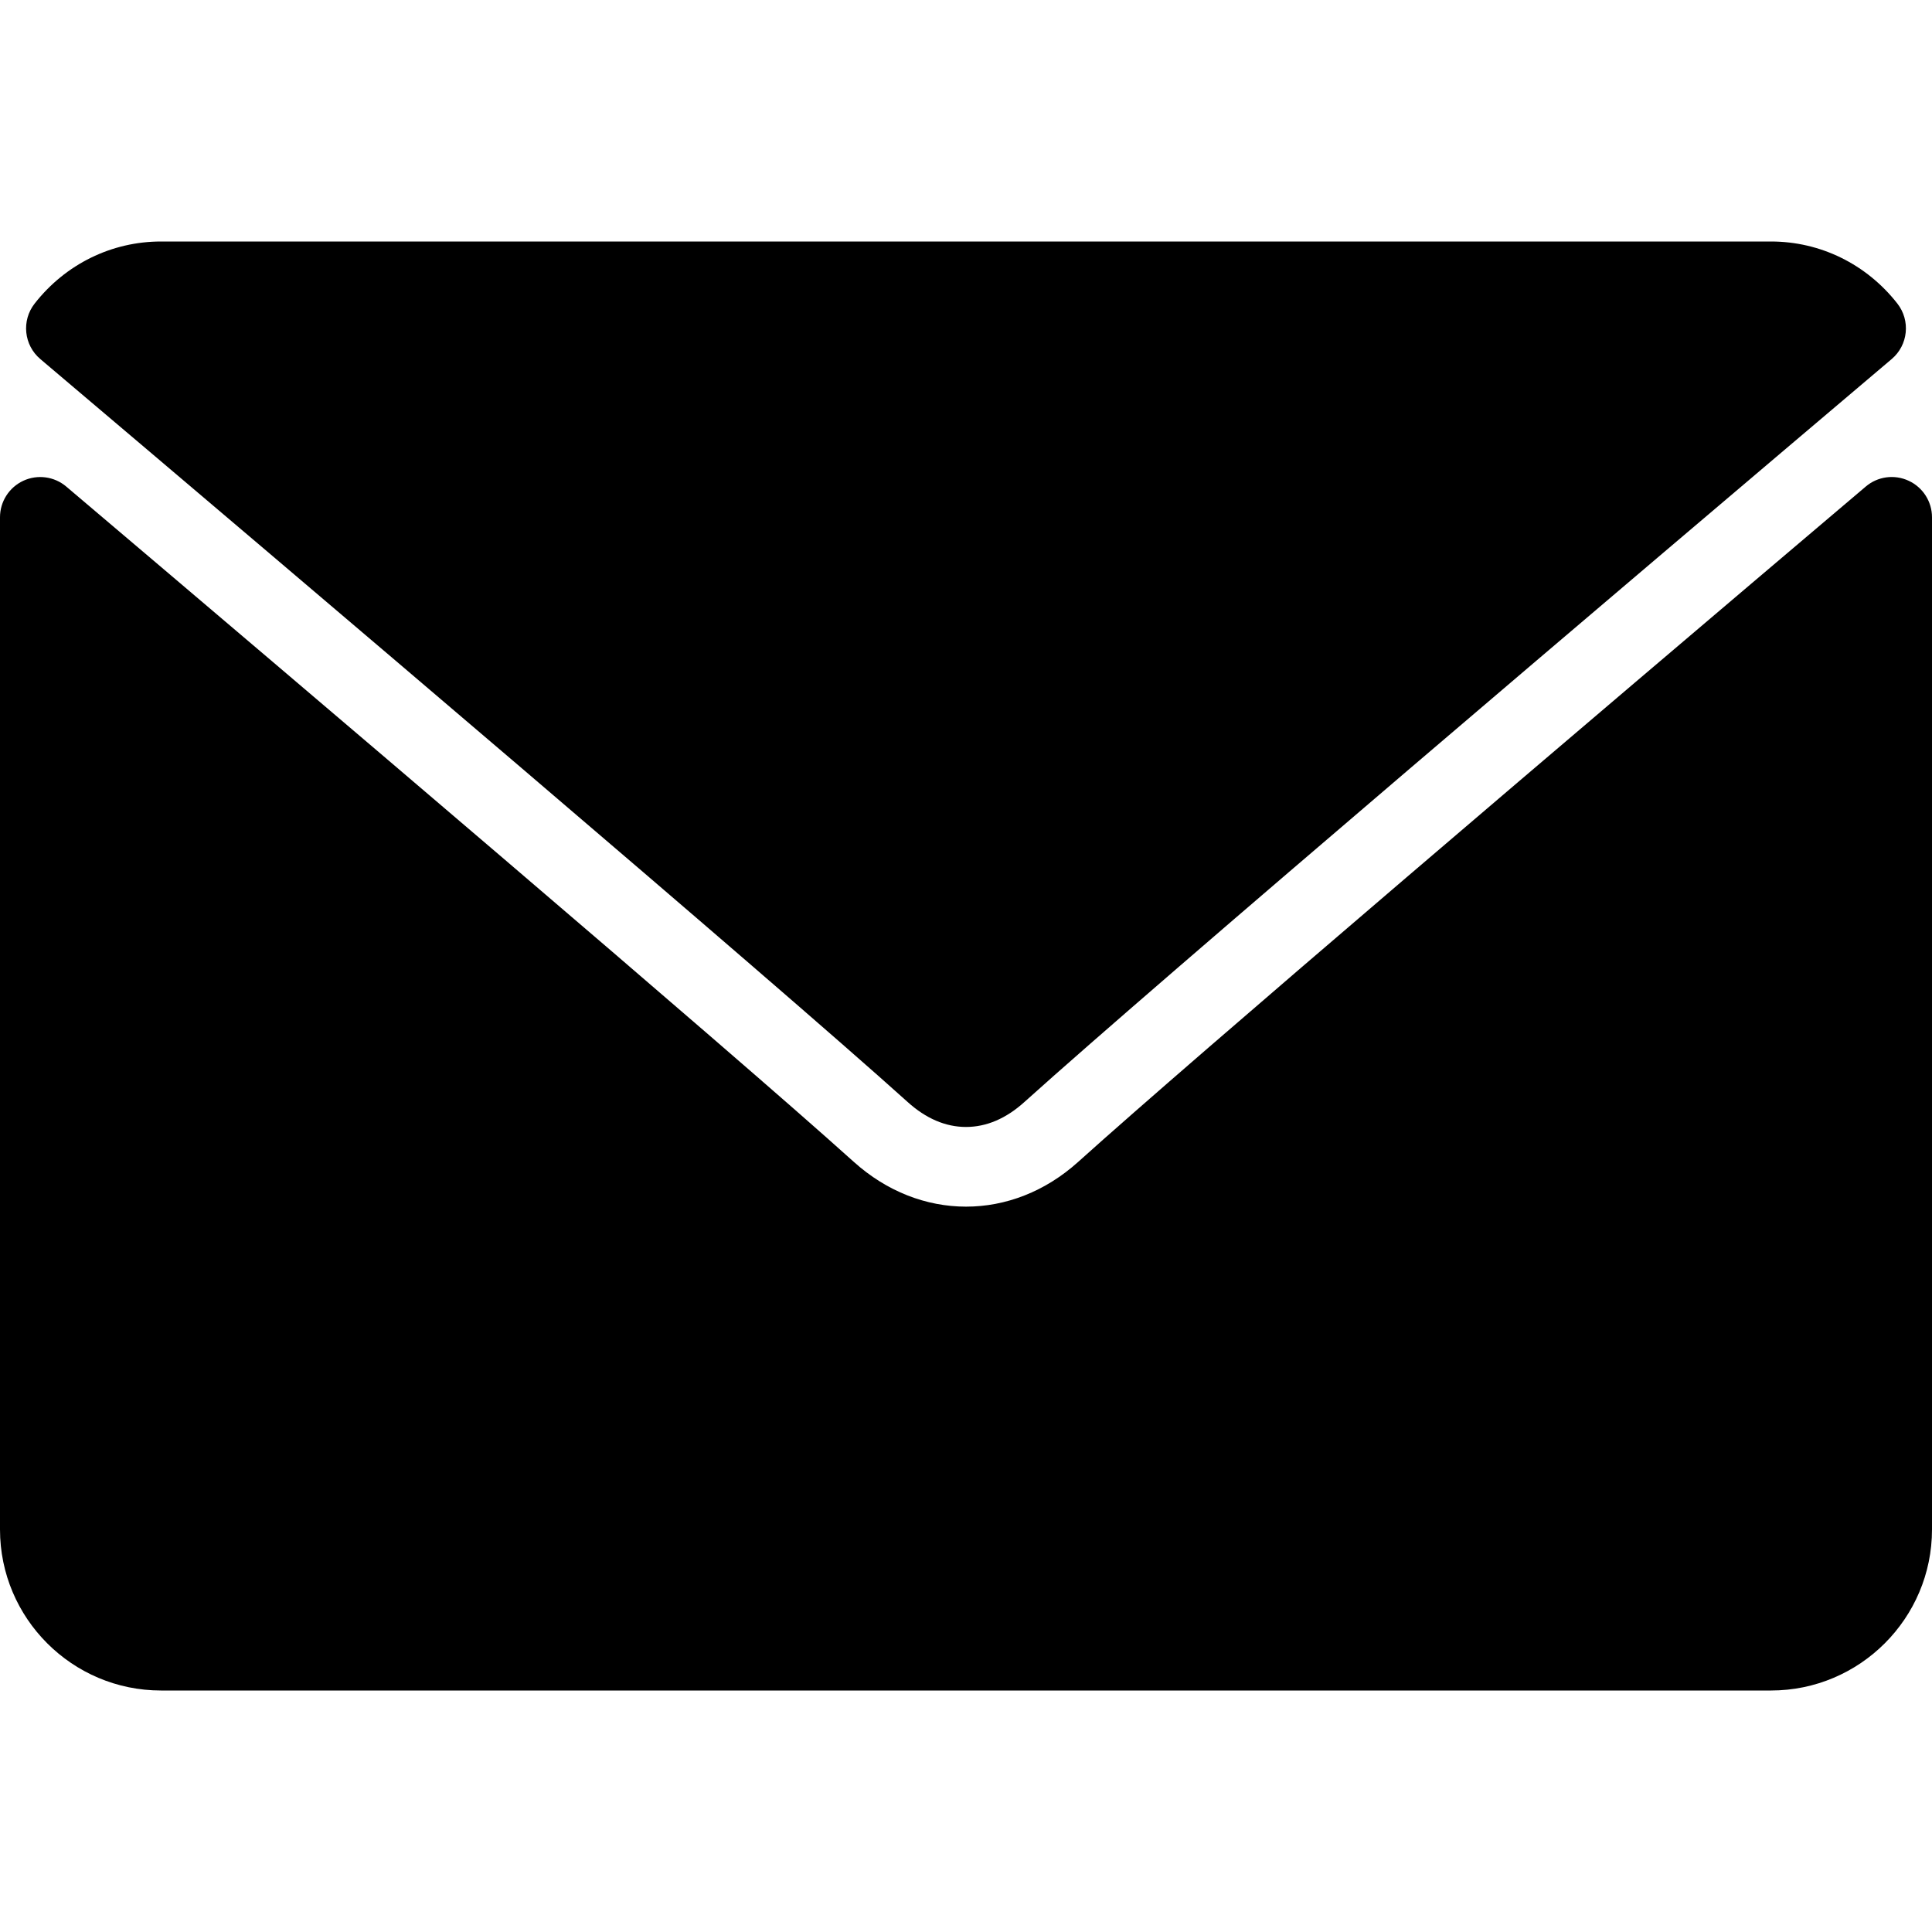
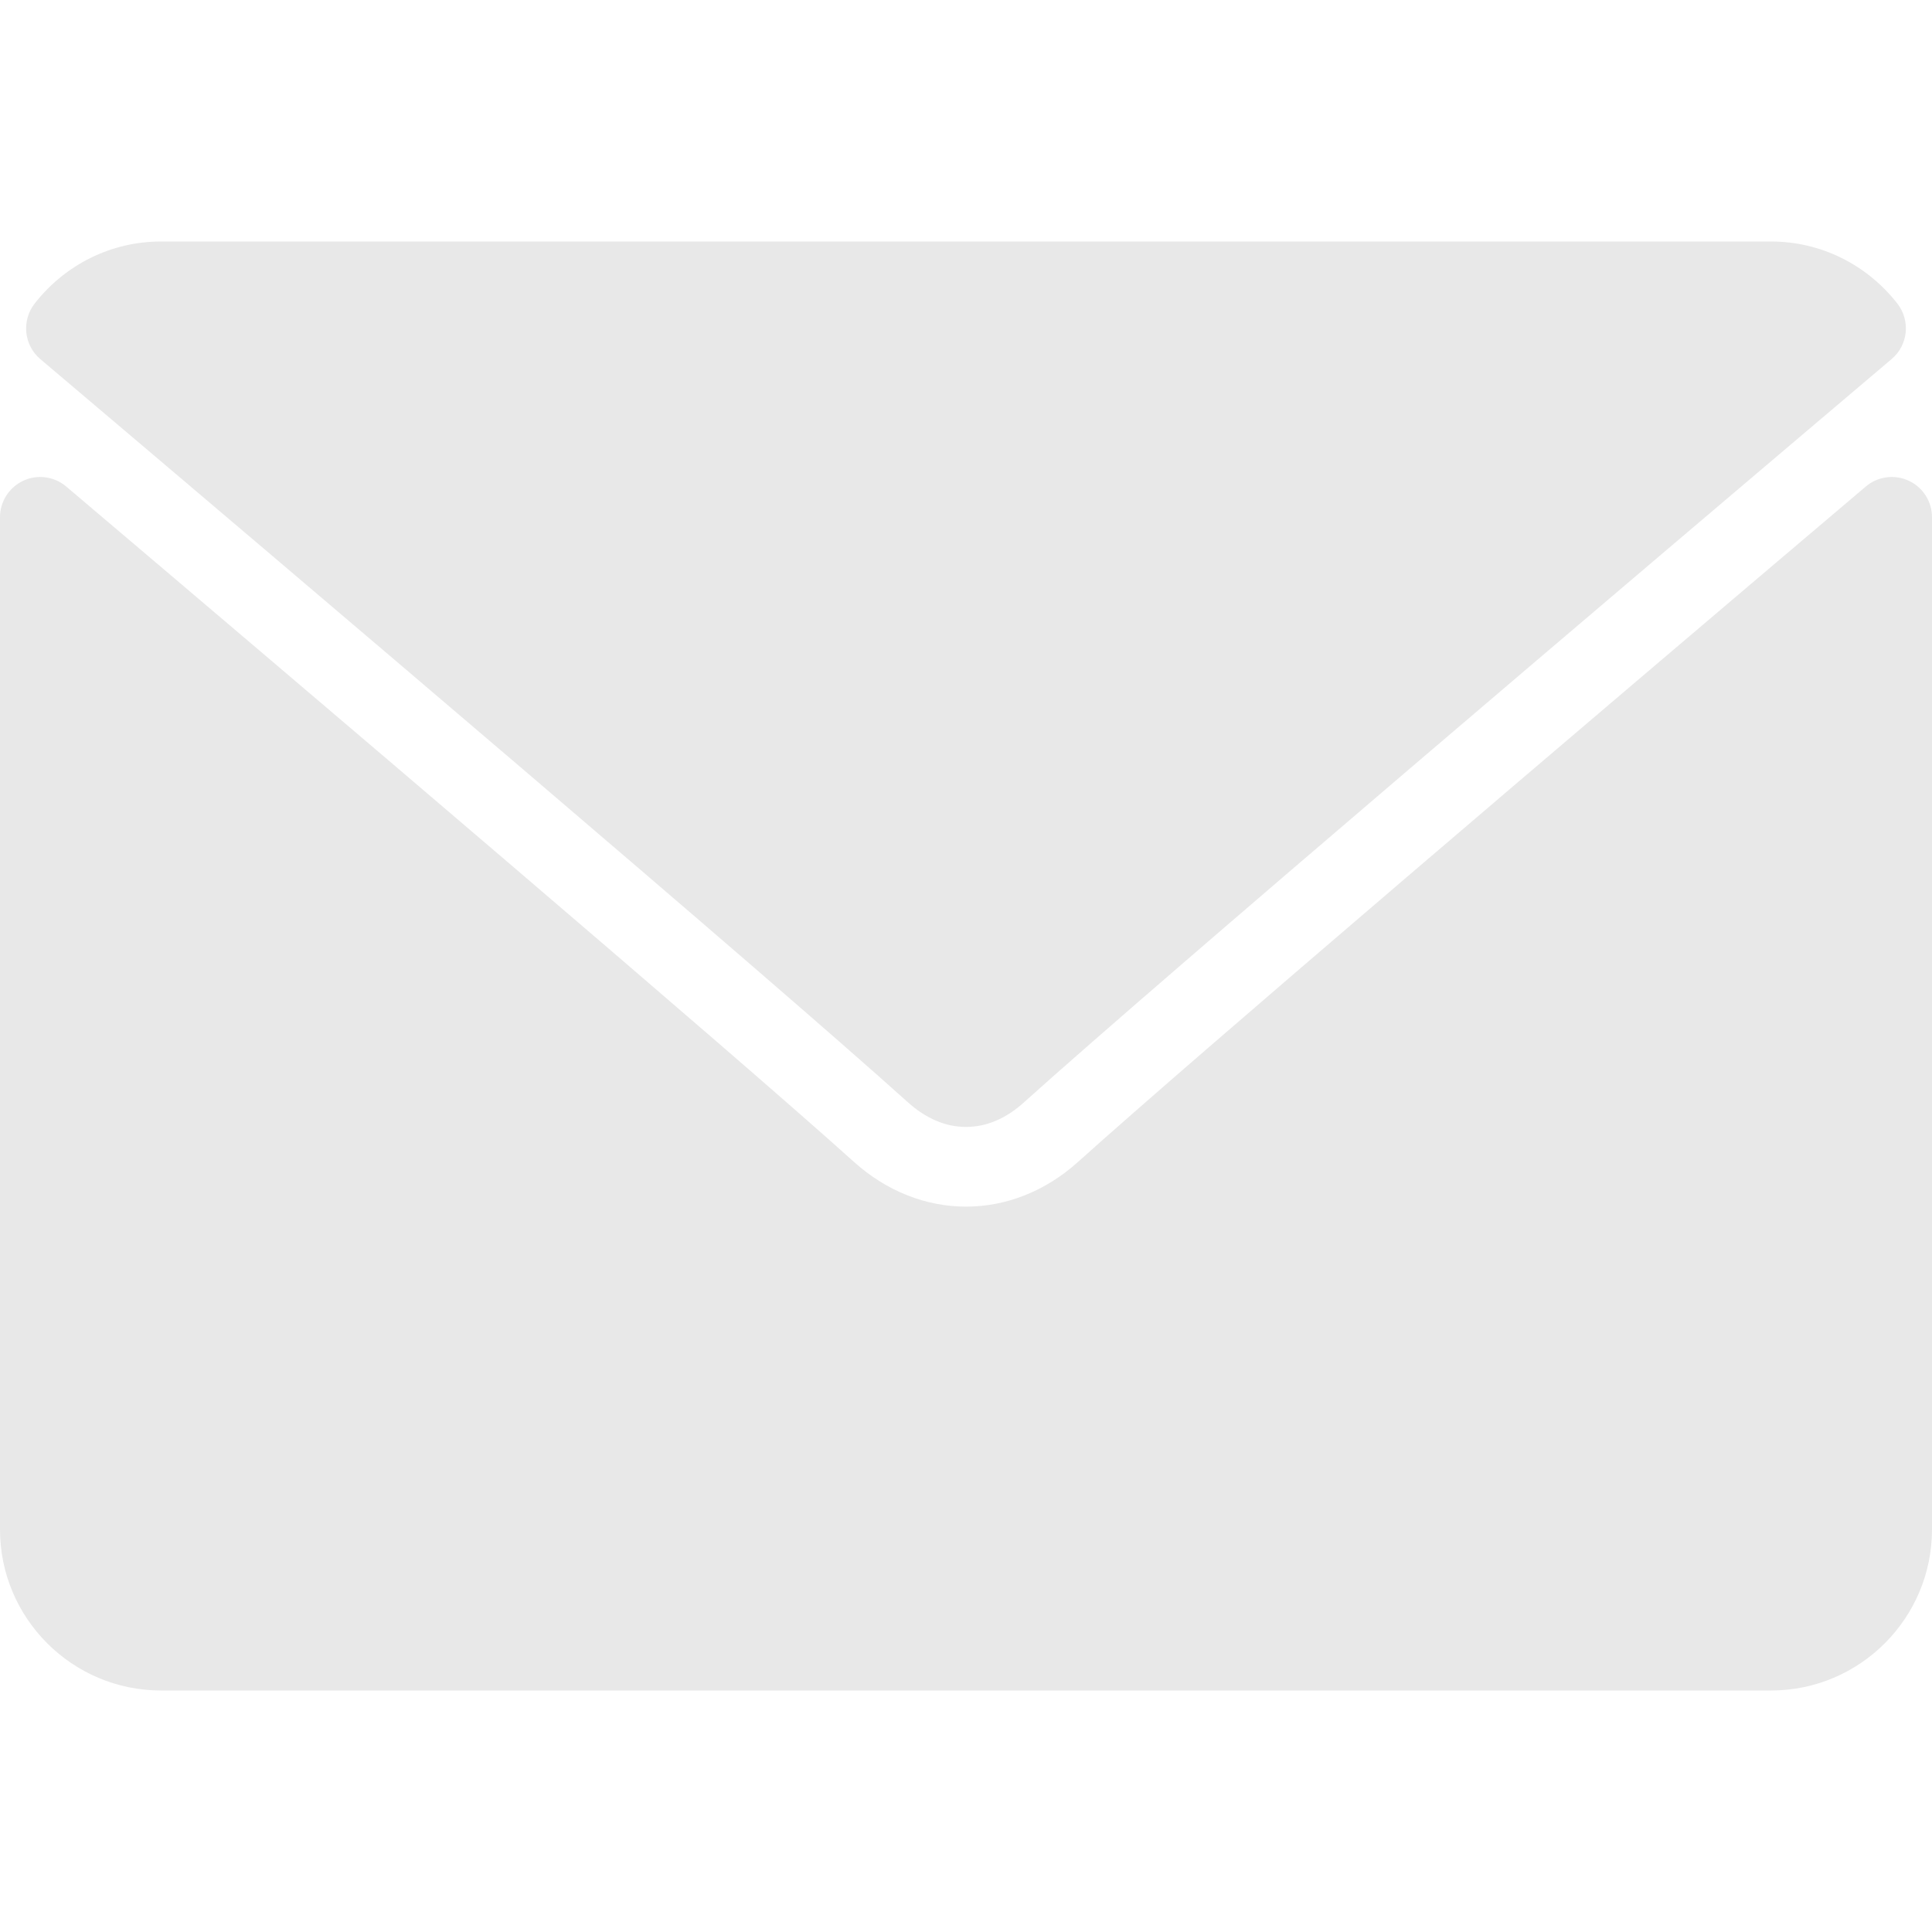
- <svg xmlns="http://www.w3.org/2000/svg" version="1.1" id="Layer_1" x="0px" y="0px" viewBox="0 0 512 512" style="enable-background:new 0 0 512 512;" xml:space="preserve">
-   <g>
-     <g>
-       <g>
-         <path d="M10.688,95.156C80.958,154.667,204.26,259.365,240.5,292.01c4.865,4.406,10.083,6.646,15.5,6.646     c5.406,0,10.615-2.219,15.469-6.604c36.271-32.677,159.573-137.385,229.844-196.896c4.375-3.698,5.042-10.198,1.5-14.719     C494.625,69.99,482.417,64,469.333,64H42.667c-13.083,0-25.292,5.99-33.479,16.438C5.646,84.958,6.313,91.458,10.688,95.156z" />
-         <path d="M505.813,127.406c-3.781-1.76-8.229-1.146-11.375,1.542C416.51,195.01,317.052,279.688,285.76,307.885     c-17.563,15.854-41.938,15.854-59.542-0.021c-33.354-30.052-145.042-125-208.656-178.917c-3.167-2.688-7.625-3.281-11.375-1.542     C2.417,129.156,0,132.927,0,137.083v268.25C0,428.865,19.135,448,42.667,448h426.667C492.865,448,512,428.865,512,405.333     v-268.25C512,132.927,509.583,129.146,505.813,127.406z" />
-       </g>
-     </g>
-   </g>
-   <g>
- </g>
-   <g>
- </g>
-   <g>
- </g>
-   <g>
- </g>
-   <g>
- </g>
-   <g>
- </g>
-   <g>
- </g>
-   <g>
- </g>
-   <g>
- </g>
-   <g>
- </g>
-   <g>
- </g>
-   <g>
- </g>
-   <g>
- </g>
-   <g>
- </g>
-   <g>
- </g>
+ <svg xmlns="http://www.w3.org/2000/svg" width="20" height="20" viewBox="0 0 20 20" fill="none">
+   <path d="M0.417 3.717C3.162 6.042 7.979 10.131 9.394 11.407C9.585 11.579 9.788 11.666 10 11.666C10.211 11.666 10.415 11.58 10.604 11.408C12.021 10.132 16.837 6.042 19.582 3.717C19.753 3.573 19.779 3.319 19.641 3.142C19.321 2.734 18.844 2.5 18.333 2.5H1.667C1.156 2.5 0.679 2.734 0.359 3.142C0.221 3.319 0.247 3.573 0.417 3.717Z" fill="#E8E8E8" />
+   <path d="M19.758 4.976C19.611 4.908 19.437 4.932 19.314 5.037C16.27 7.617 12.385 10.925 11.162 12.026C10.476 12.646 9.524 12.646 8.837 12.025C7.534 10.852 3.171 7.143 0.686 5.037C0.562 4.932 0.388 4.908 0.242 4.976C0.094 5.045 0 5.192 0 5.354V15.833C0 16.752 0.747 17.5 1.667 17.5H18.333C19.253 17.5 20 16.752 20 15.833V5.354C20 5.192 19.906 5.044 19.758 4.976Z" fill="#E8E8E8" />
</svg>
